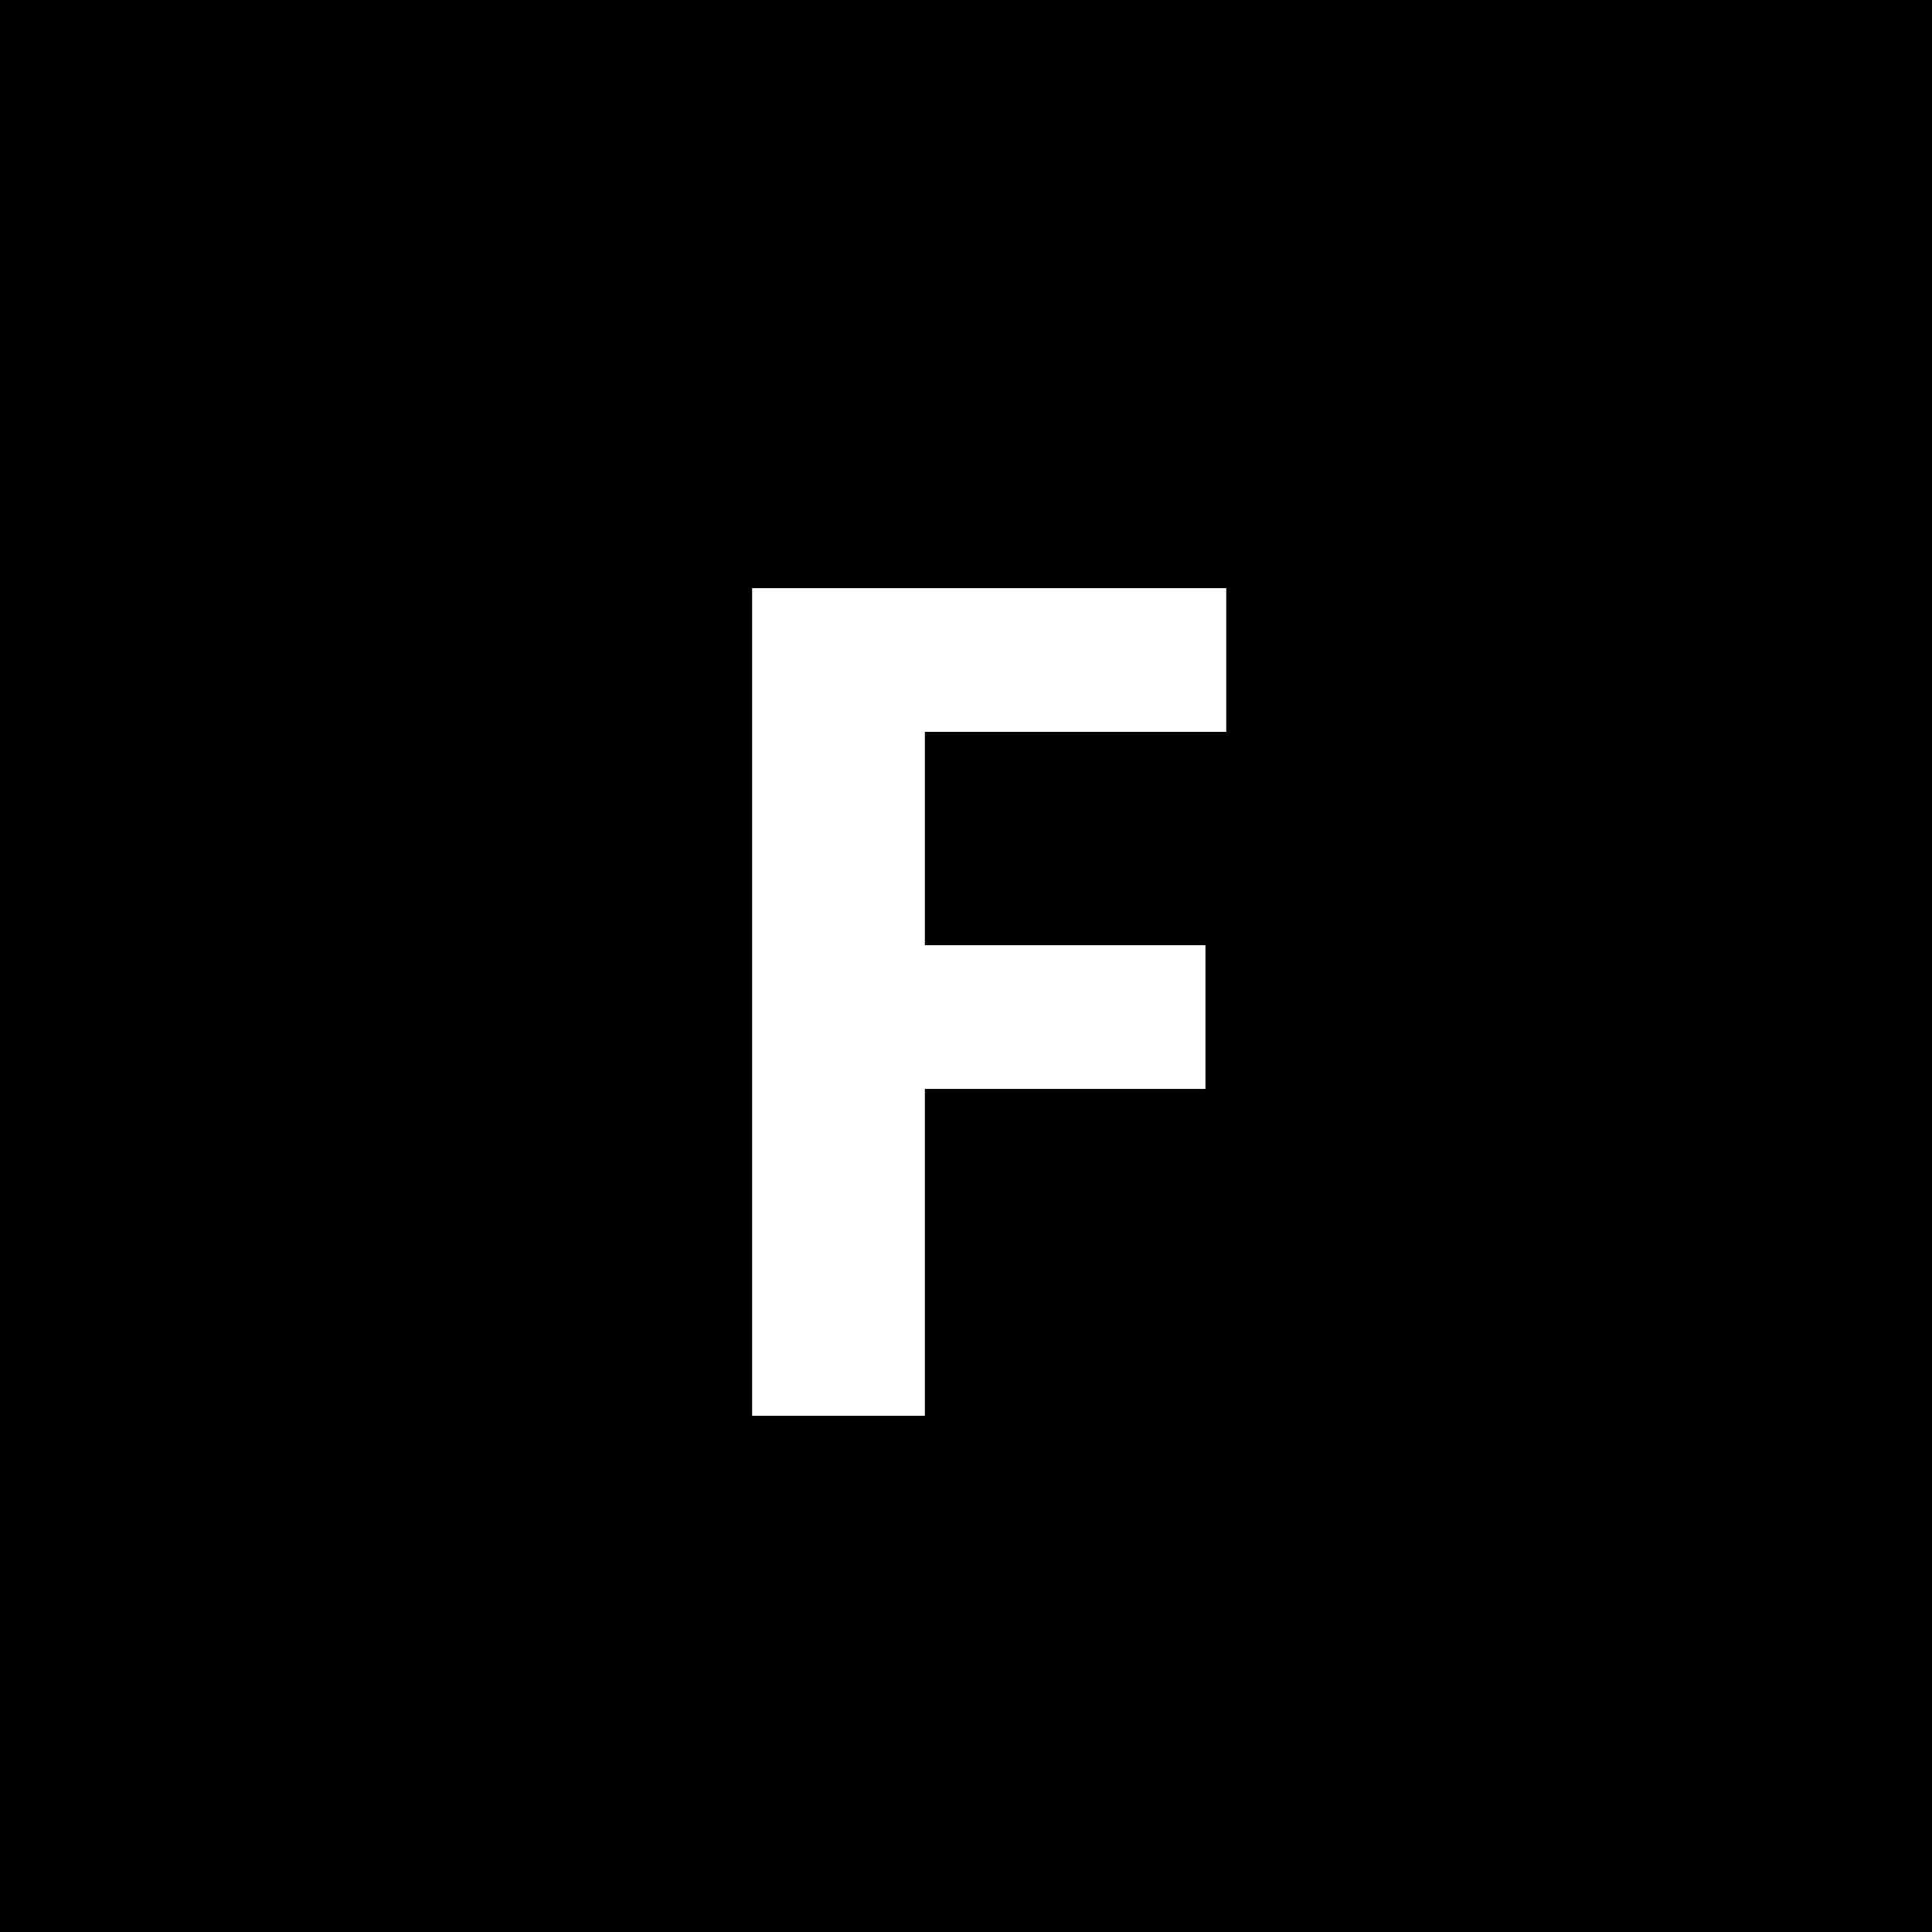
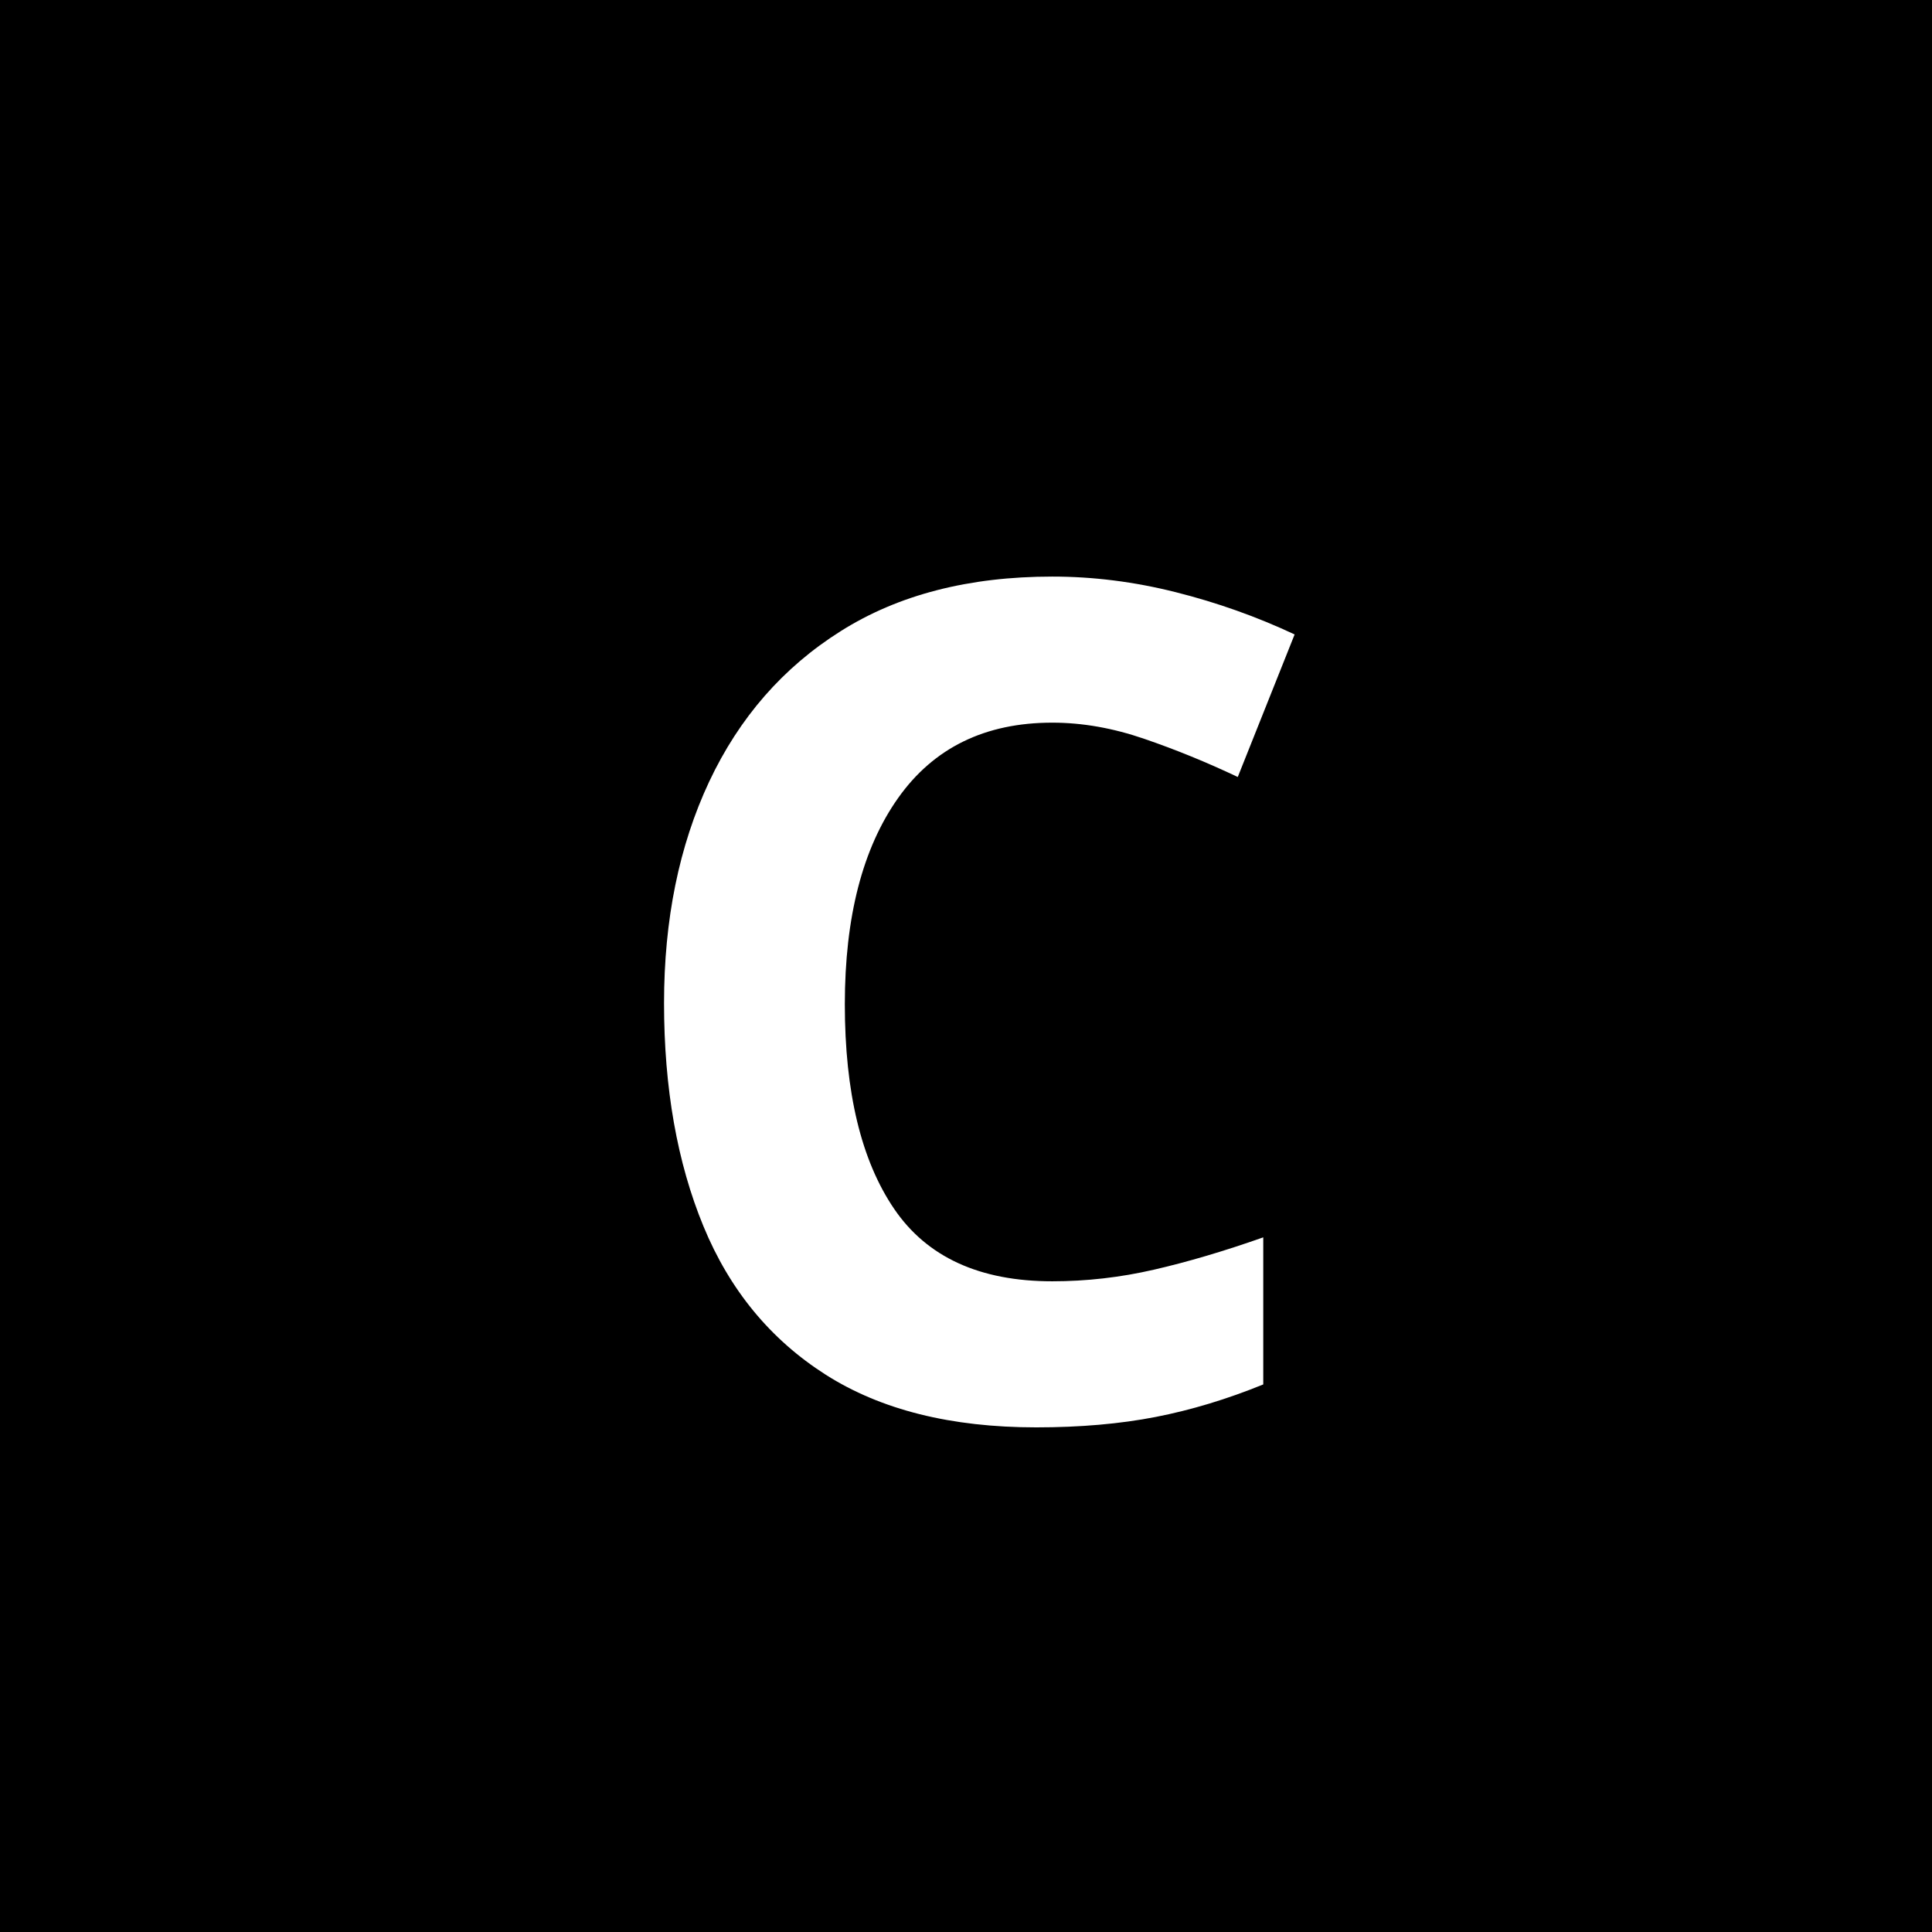
<svg xmlns="http://www.w3.org/2000/svg" width="180" height="180" viewBox="0 0 180 180">
  <rect width="180" height="180" fill="#000000" />
-   <text x="50%" y="50%" dominant-baseline="central" text-anchor="middle" font-family="system-ui, sans-serif" font-weight="700" font-size="108" fill="#FFFFFF">F</text>
+   <text x="50%" y="50%" dominant-baseline="central" text-anchor="middle" font-family="system-ui, sans-serif" font-weight="700" font-size="108" fill="#FFFFFF">C</text>
</svg>
